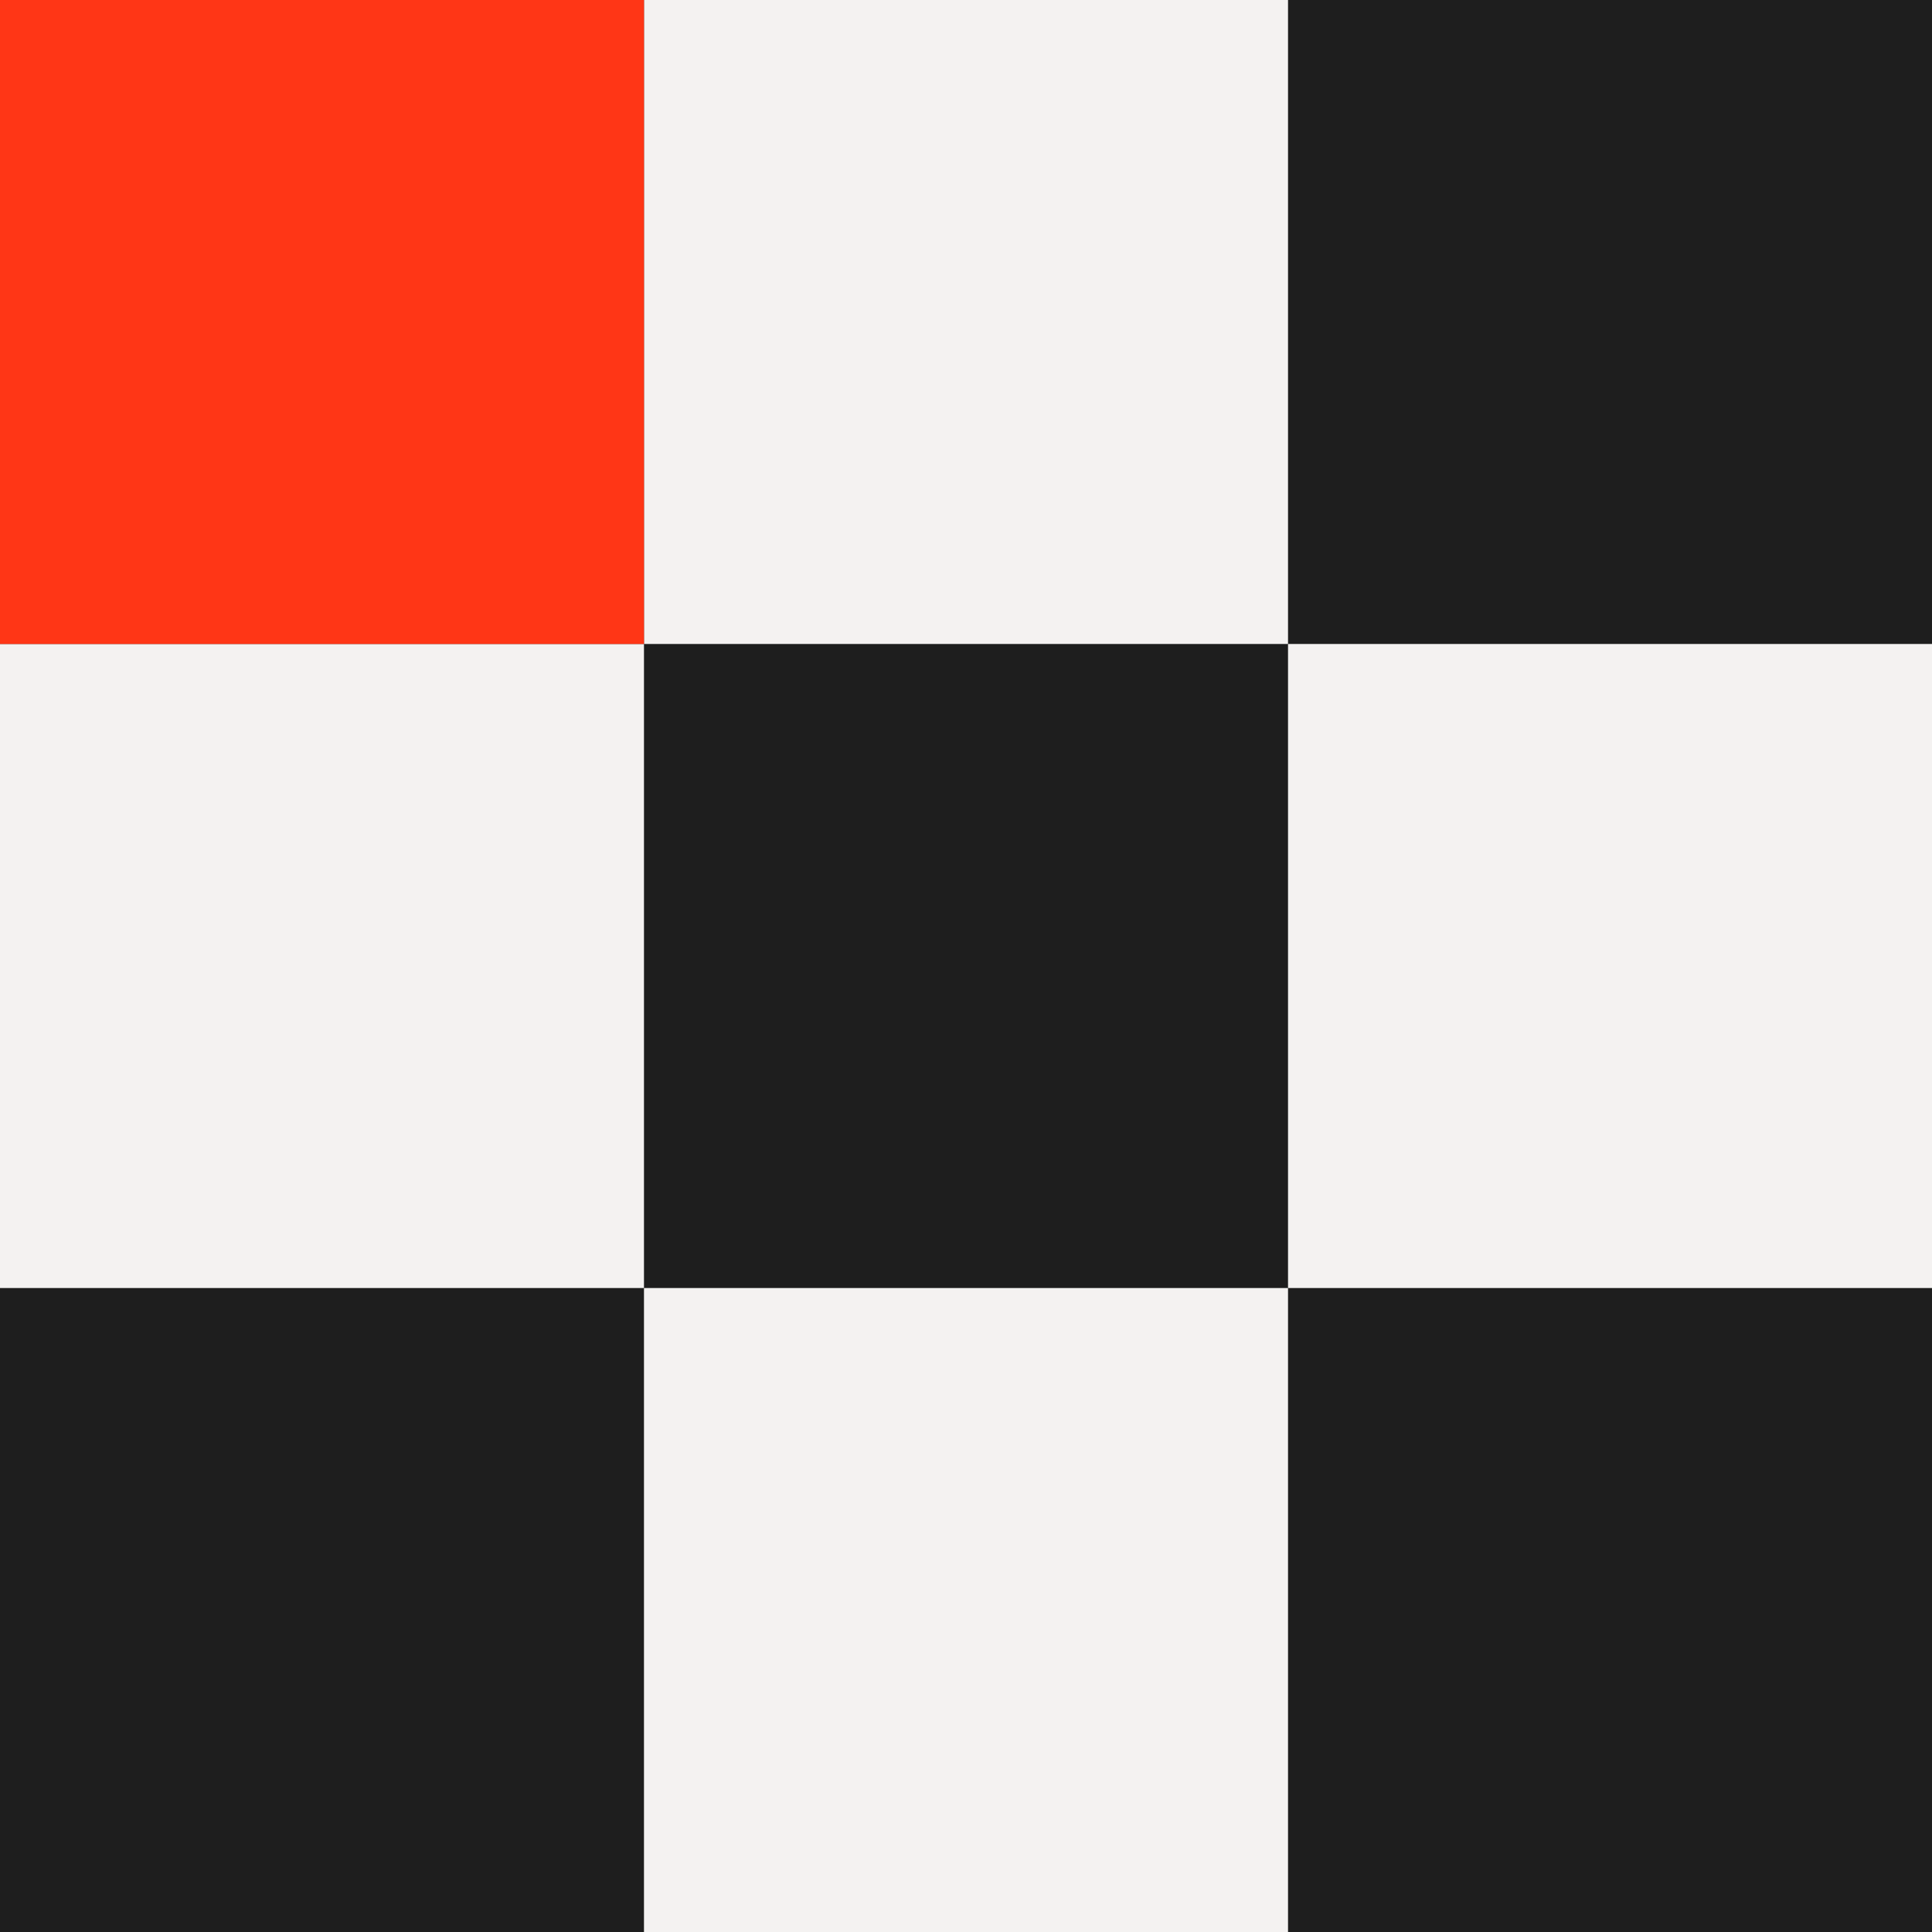
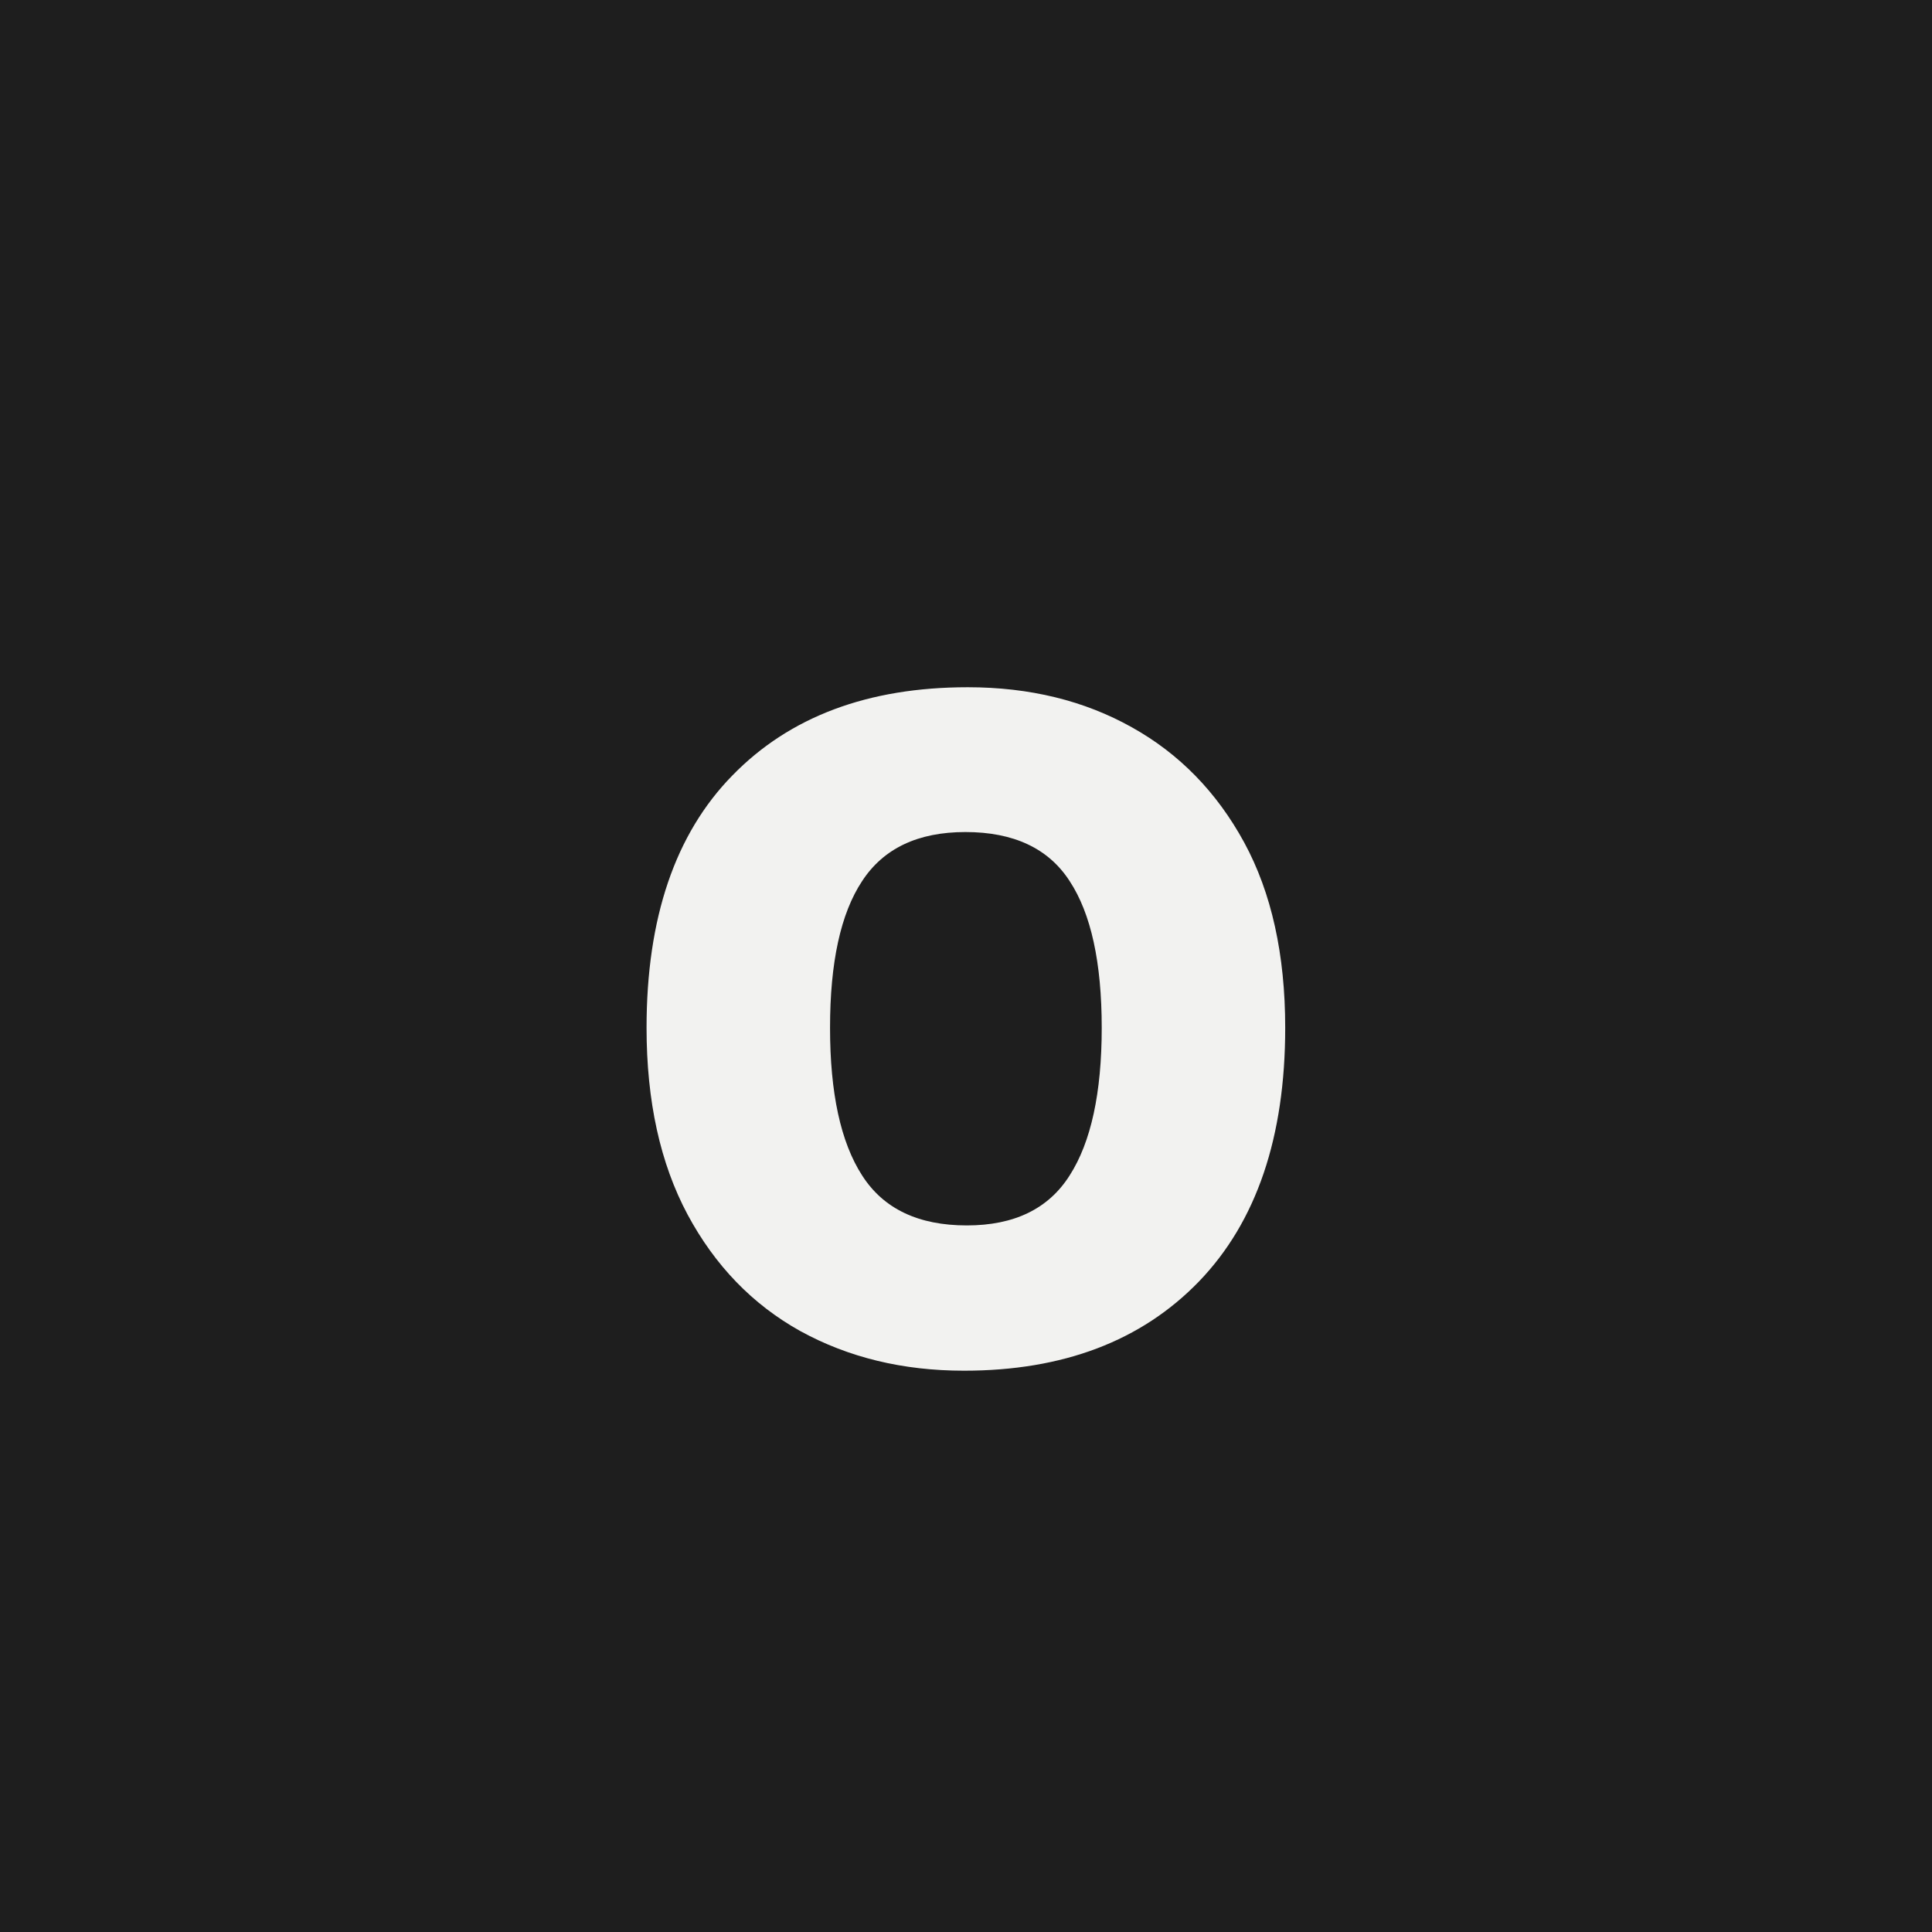
- <svg xmlns="http://www.w3.org/2000/svg" viewBox="0 0 250 250">
-   <rect width="250" height="250" fill="#1E1E1E" />
-   <path d="M83.33 166.67V250H166.67V166.67H83.33Z" fill="#F4F2F1" />
-   <path d="M83.33 0V83.33H166.67V0H83.33Z" fill="#F4F2F1" />
-   <path d="M166.67 166.67H250V83.33H166.67V166.67Z" fill="#F4F2F1" />
-   <path d="M83.33 83.33H0V166.67H83.33V83.33Z" fill="#F4F2F1" />
-   <path d="M83.33 0H0V83.33H83.33V0Z" fill="#FF3616" />
+ <svg xmlns="http://www.w3.org/2000/svg" viewBox="0 0 64 64">
+   <rect width="64" height="64" fill="#1E1E1E" />
+   <text x="32" y="45" text-anchor="middle" font-family="'Funnel Display', Futura, 'Trebuchet MS', sans-serif" font-weight="600" font-size="40" fill="#F2F2F0">o</text>
</svg>
